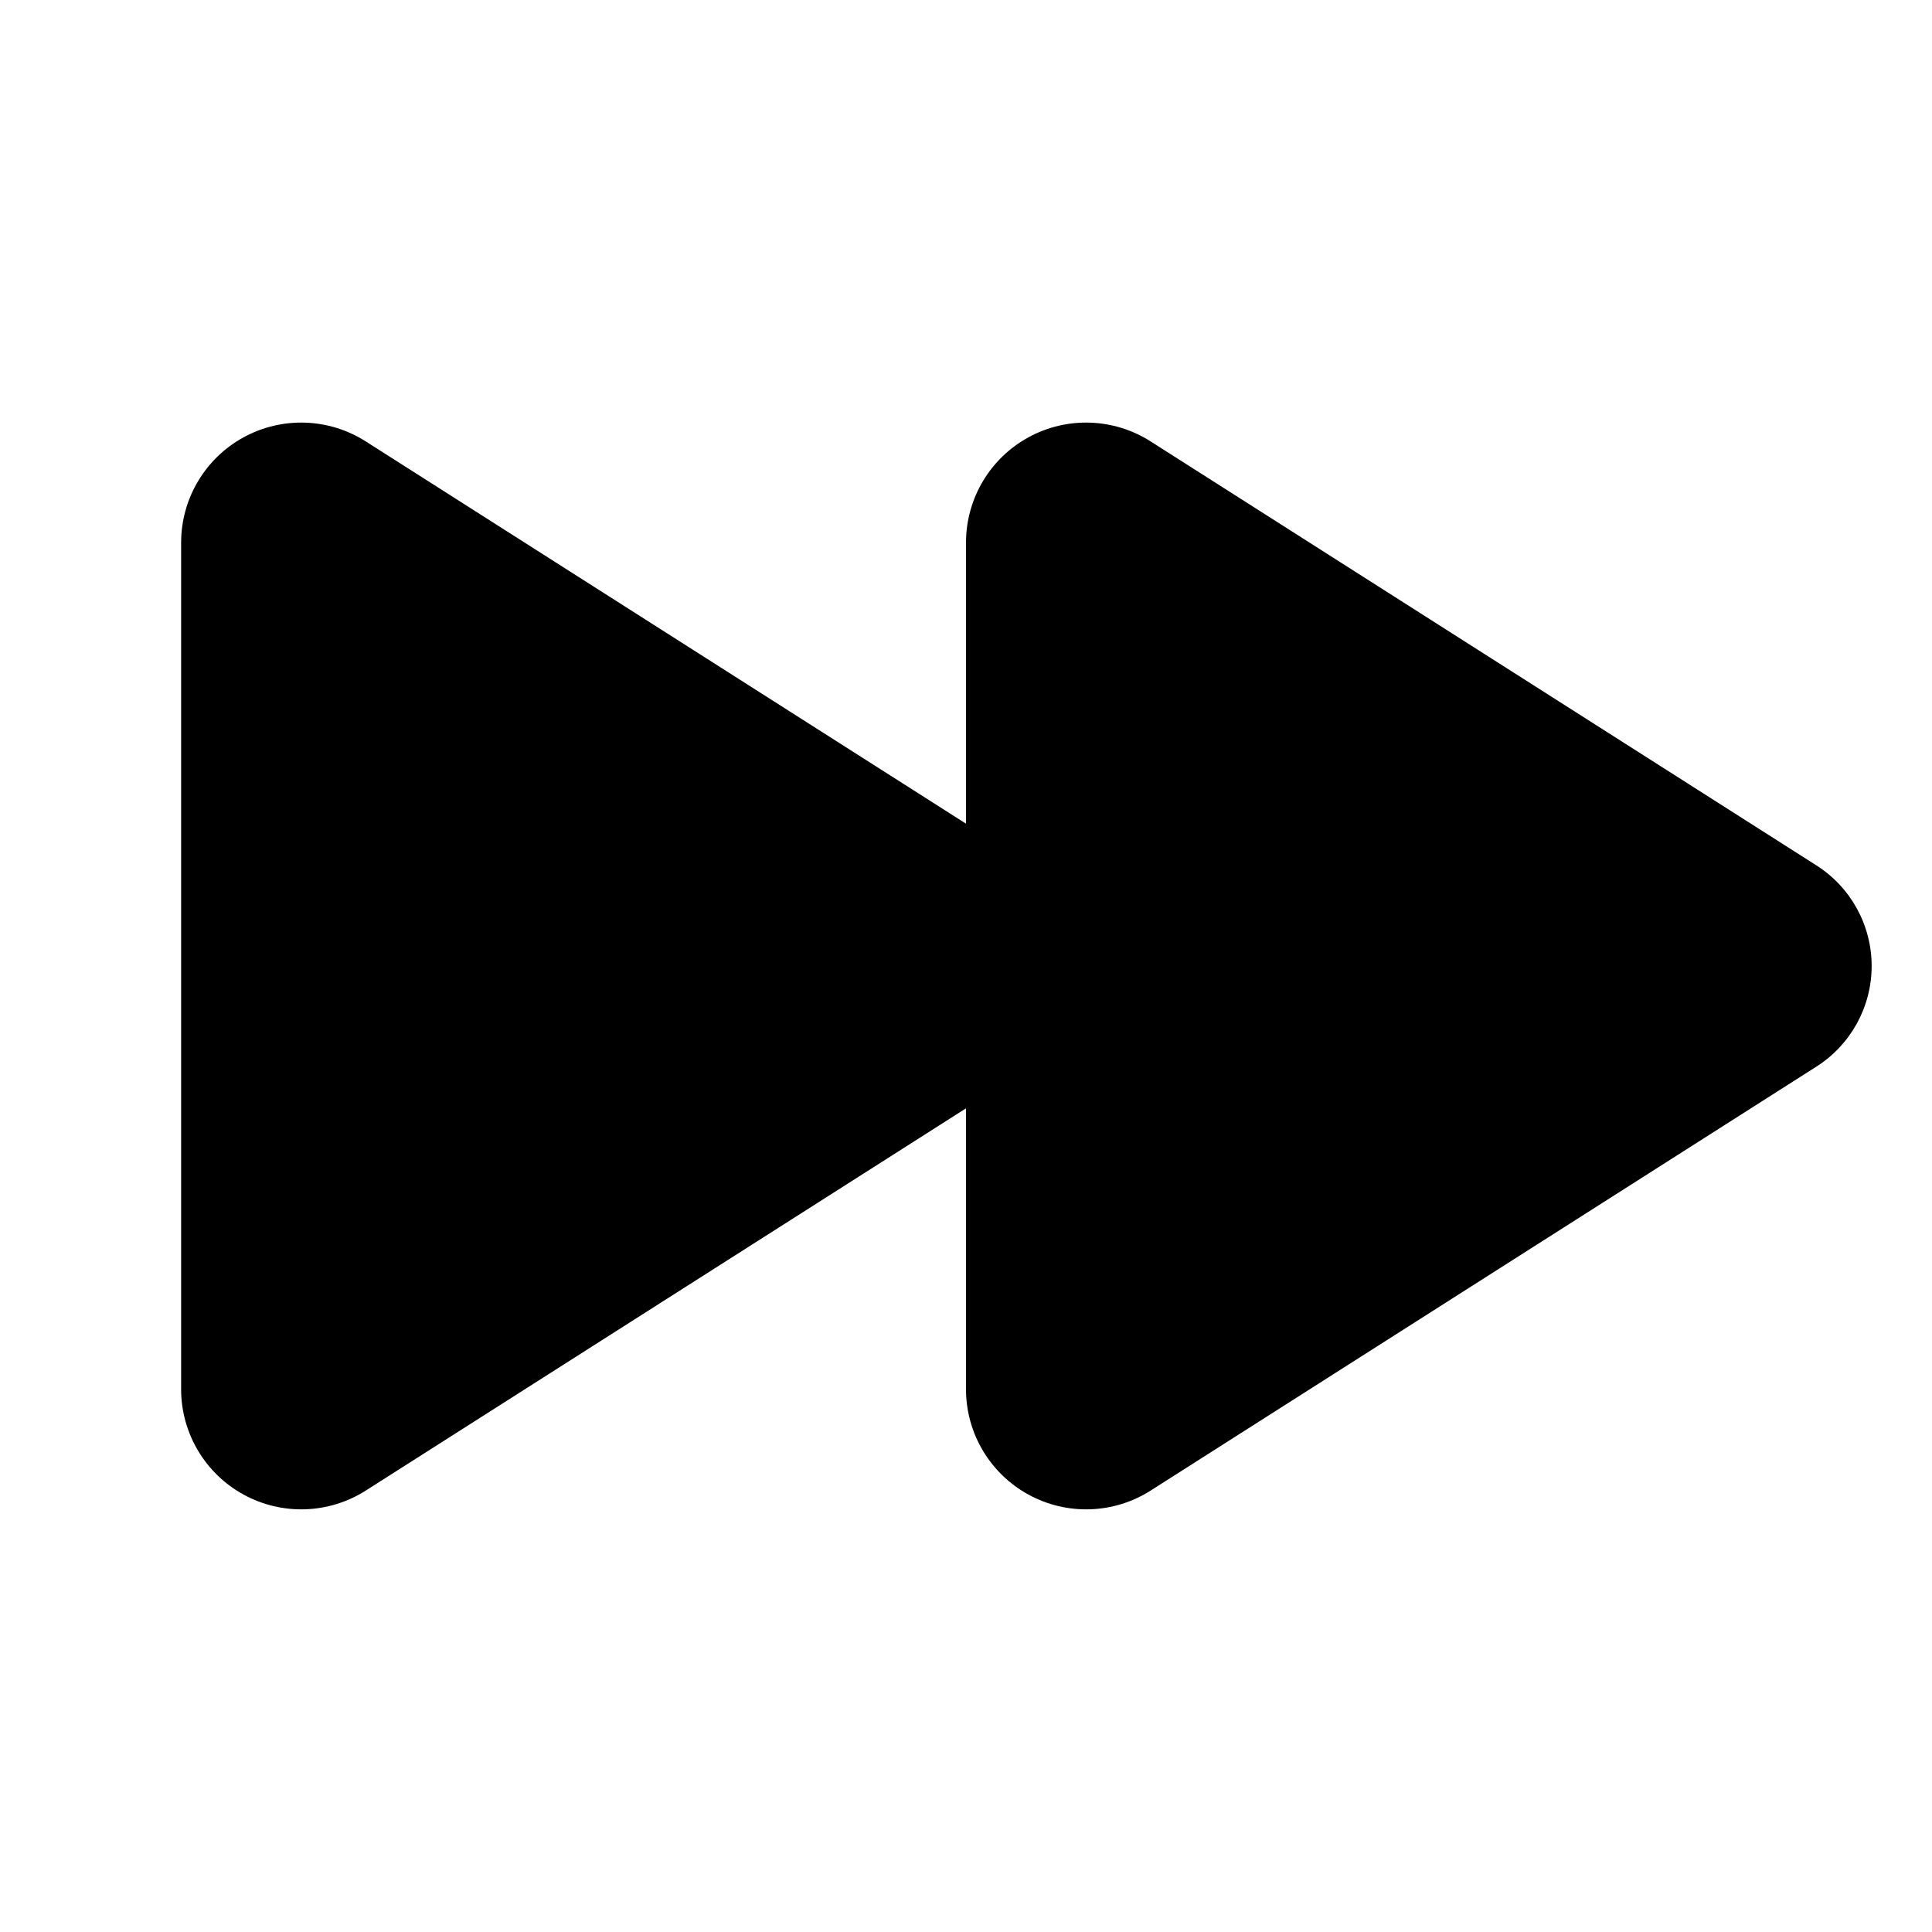
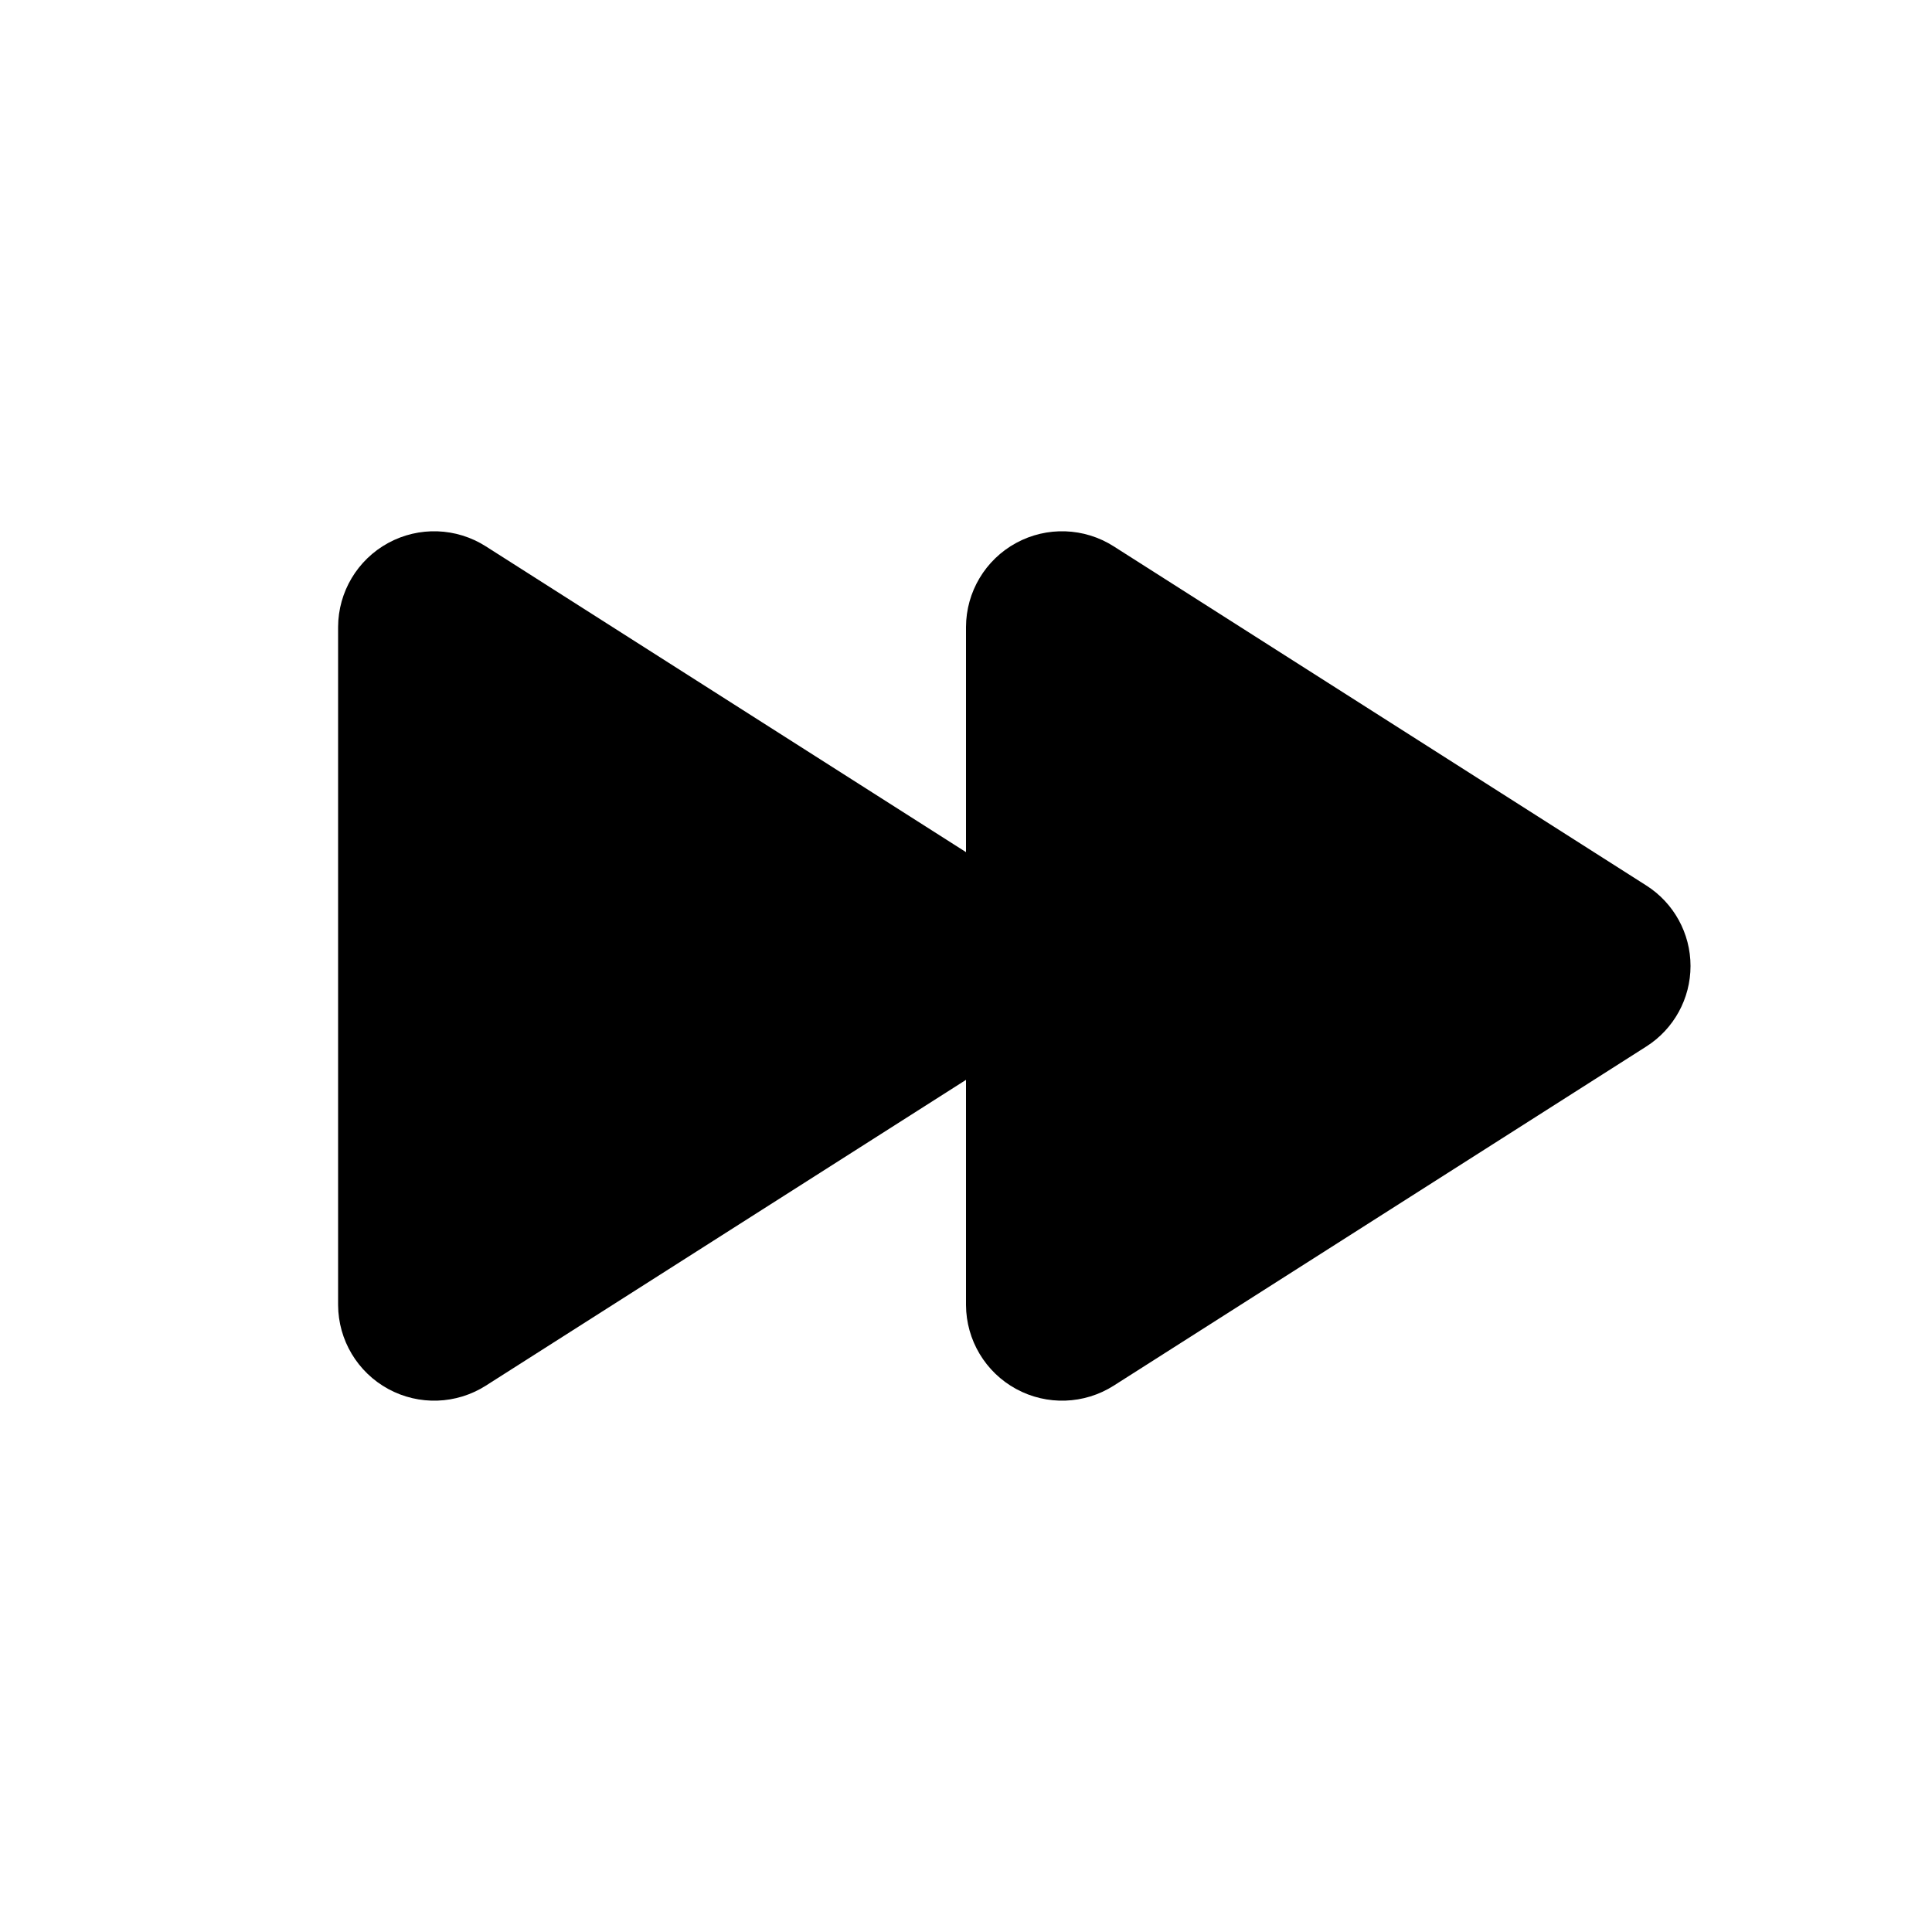
<svg xmlns="http://www.w3.org/2000/svg" viewBox="0 0 256 256" fill="currentColor" width="24" height="24">
-   <path d="M24,71.84V184.16a15.92,15.92,0,0,0,24.48,13.34L128,146.86v37.3a15.92,15.92,0,0,0,24.48,13.34l88.19-56.16a15.8,15.8,0,0,0,0-26.68L152.48,58.5A15.91,15.91,0,0,0,128,71.84v37.3L48.48,58.5A15.91,15.91,0,0,0,24,71.84Z" />
+   <g transform="translate(25.6 25.6) scale(0.8)">
+     <path d="M24,71.84V184.16a15.92,15.92,0,0,0,24.48,13.34L128,146.86v37.3a15.92,15.92,0,0,0,24.48,13.34l88.19-56.16a15.8,15.8,0,0,0,0-26.68L152.48,58.5A15.91,15.91,0,0,0,128,71.84v37.3L48.48,58.5A15.91,15.91,0,0,0,24,71.84Z" />
+   </g>
</svg>
